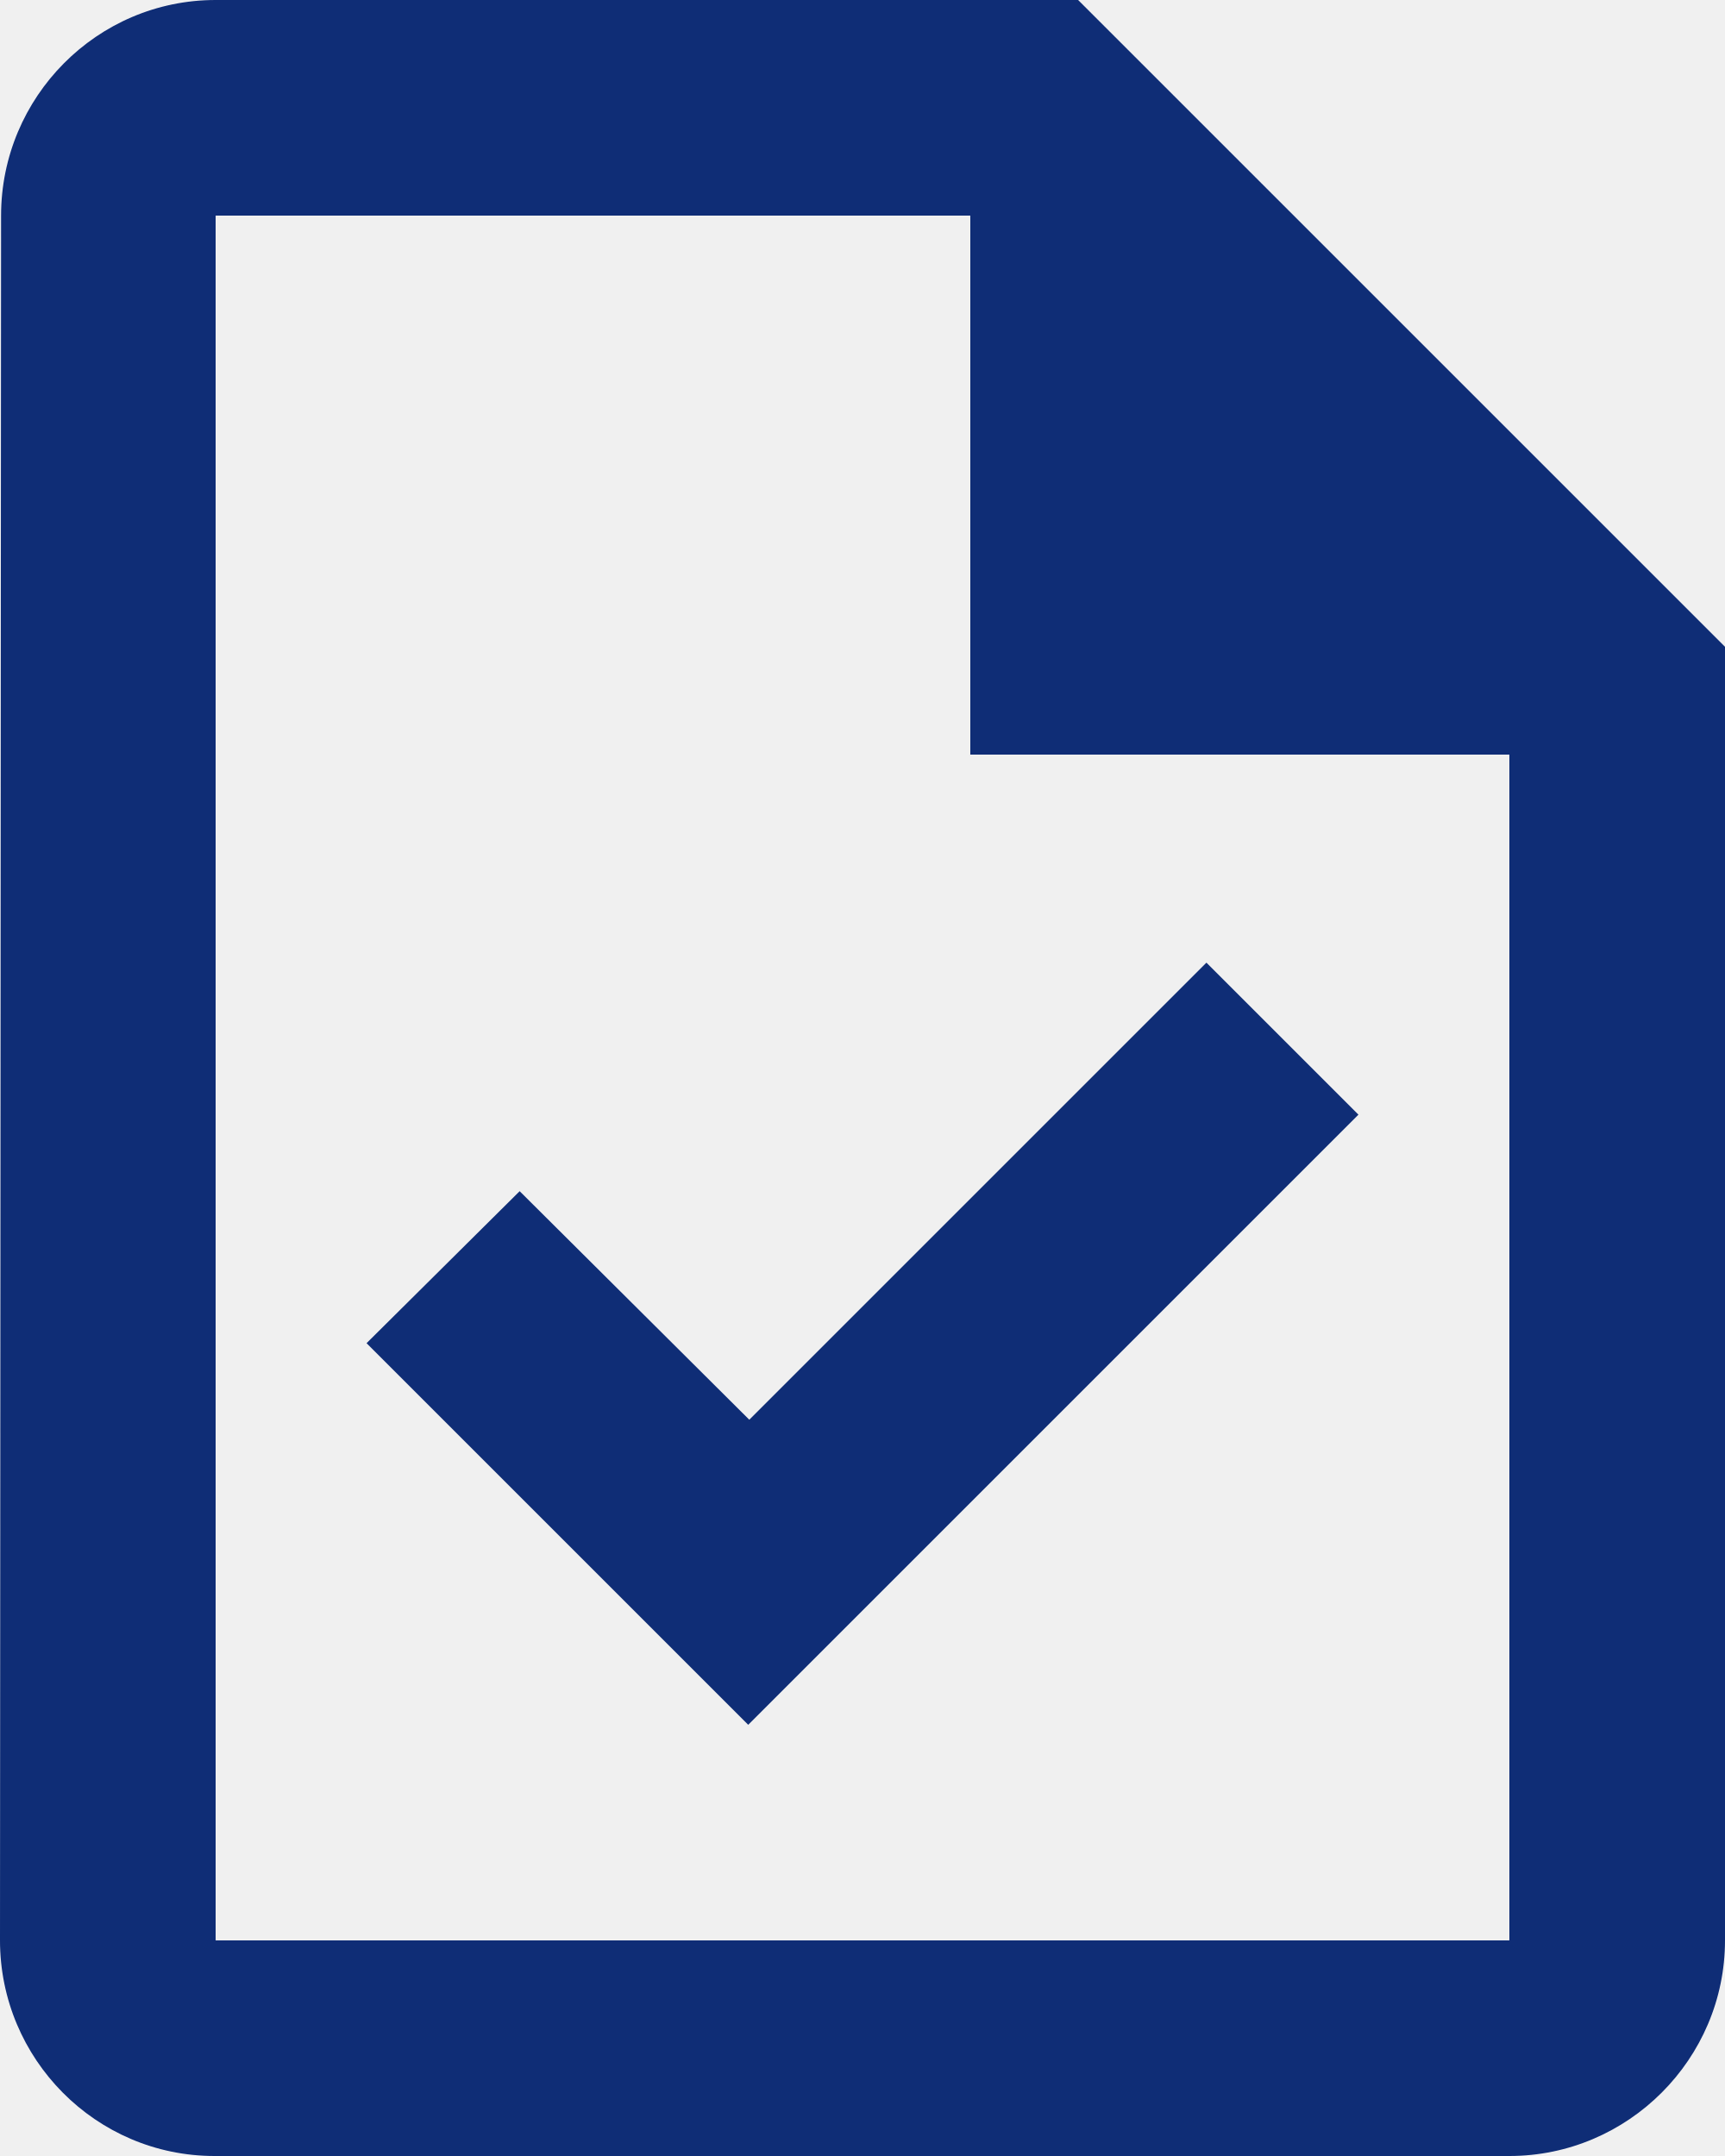
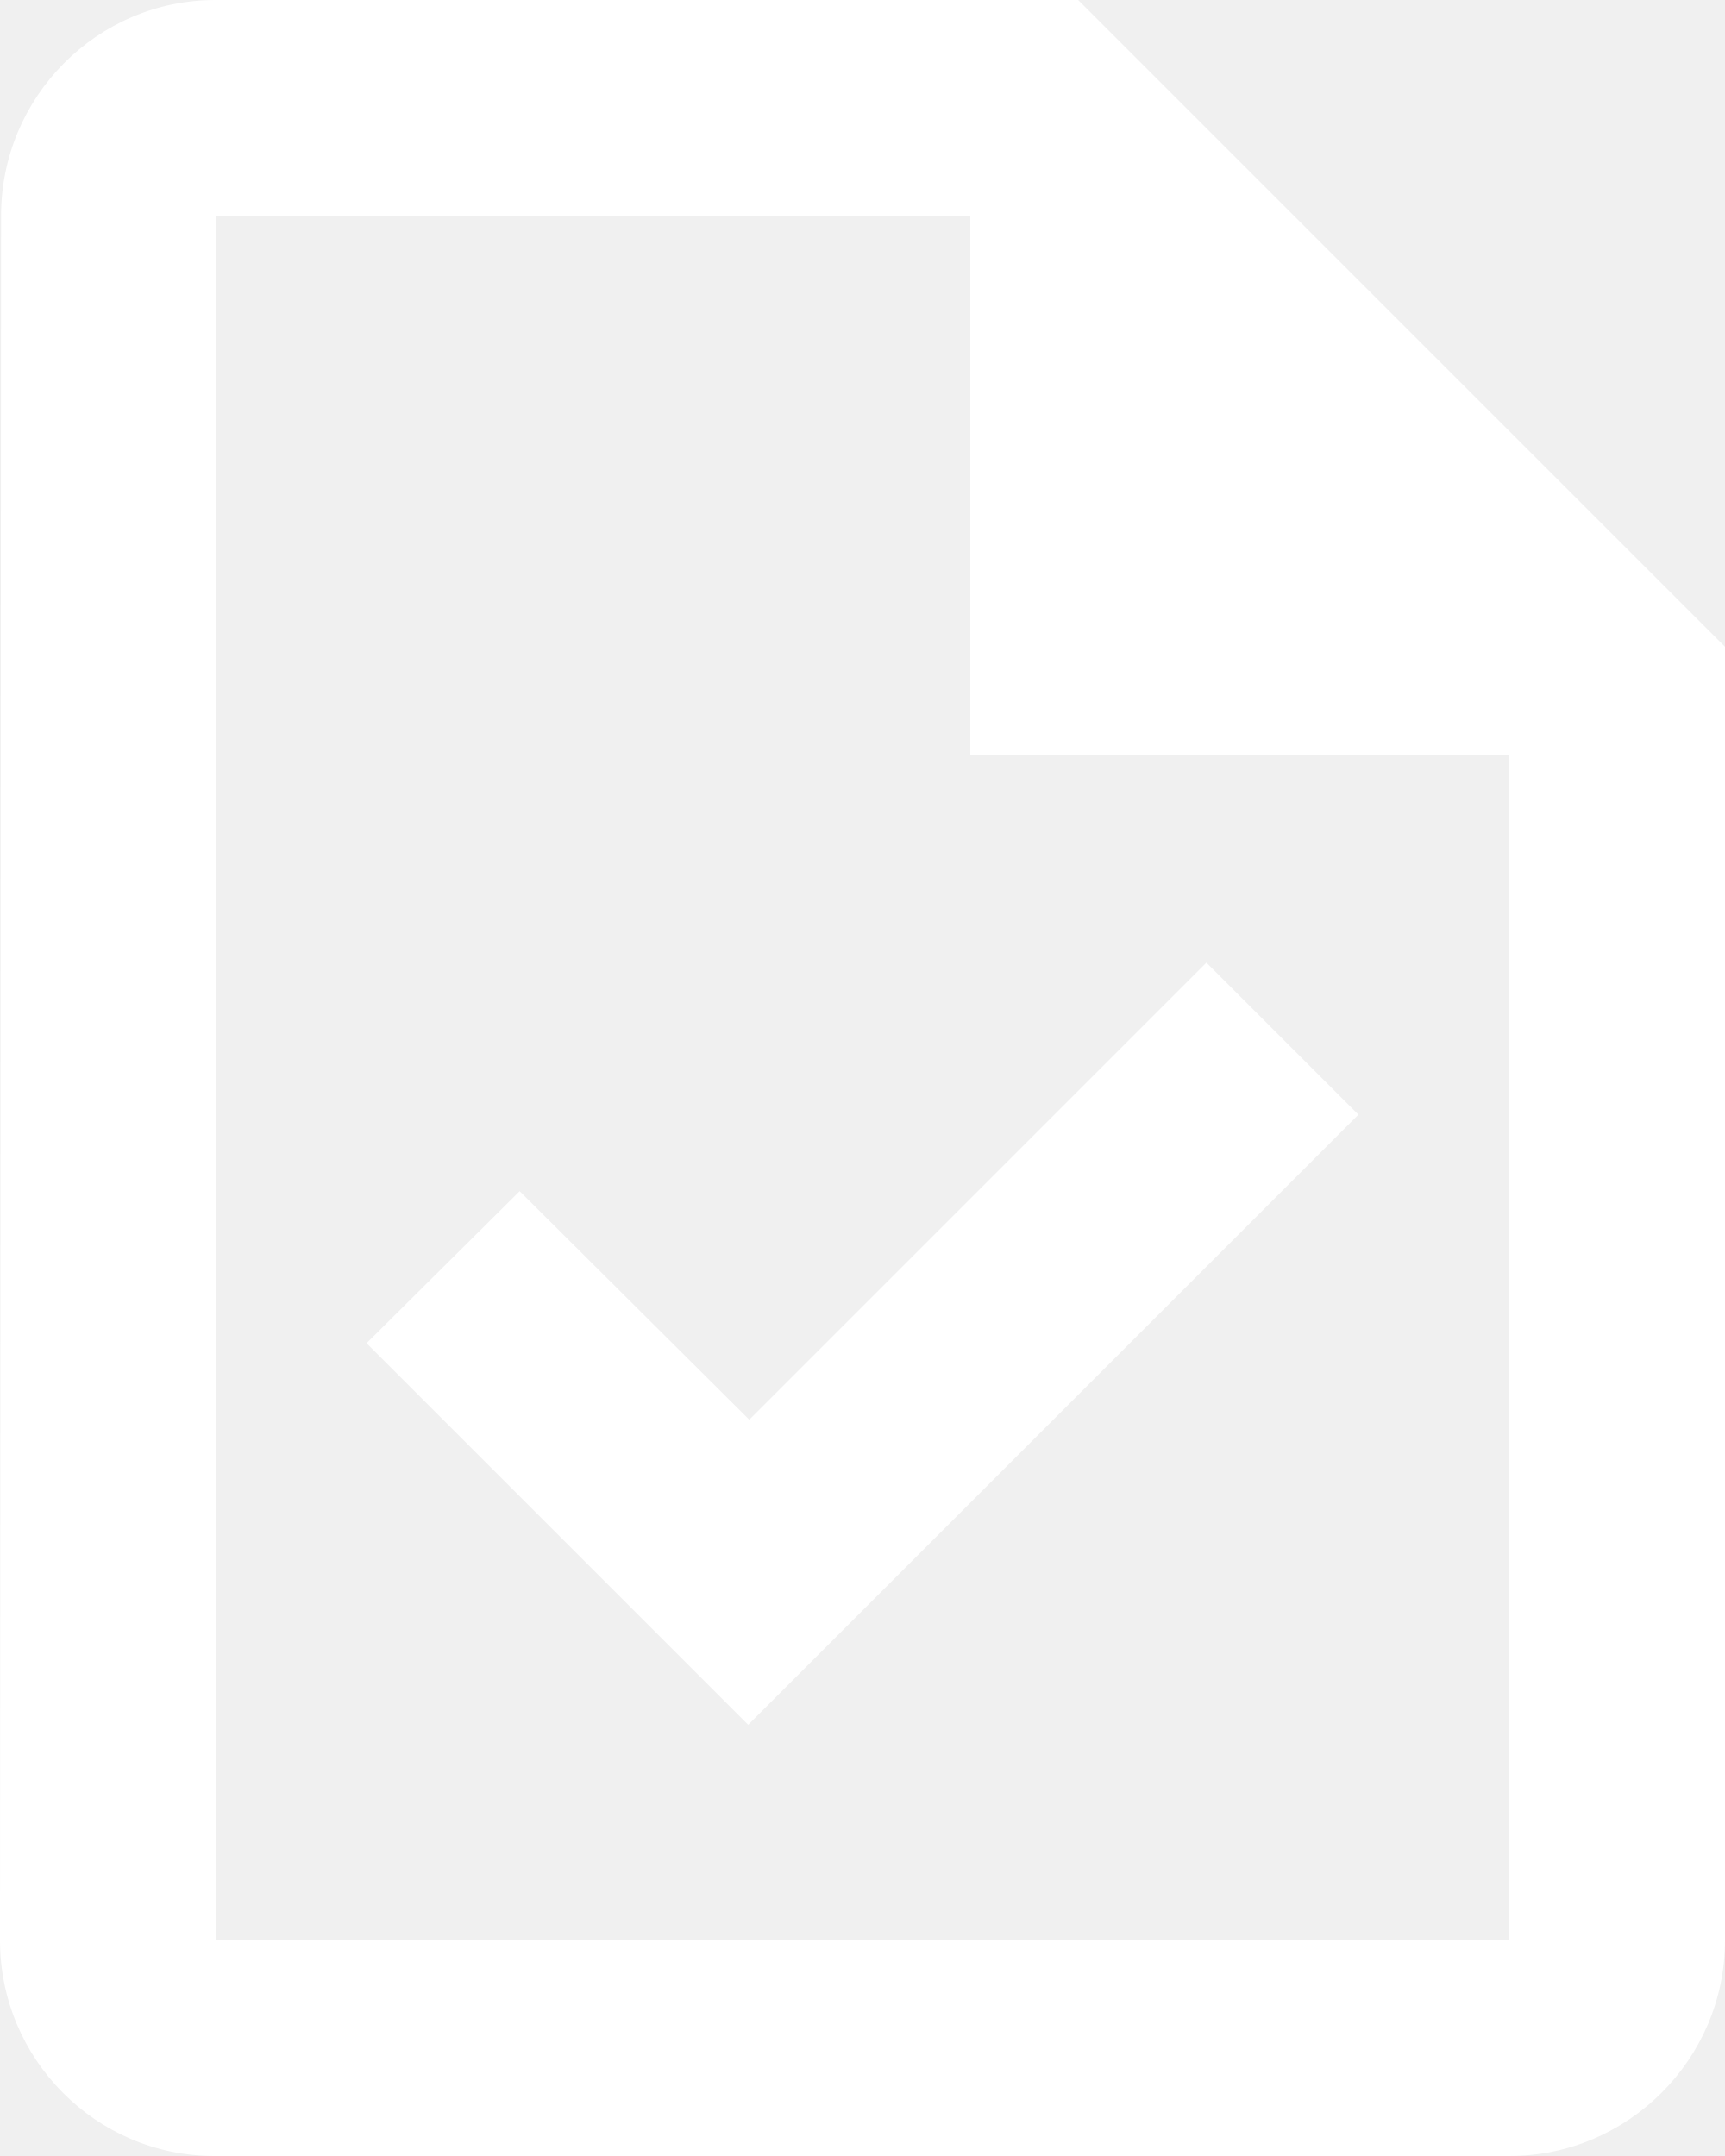
<svg xmlns="http://www.w3.org/2000/svg" width="16" height="20" viewBox="0 0 16 20" fill="none">
-   <path d="M10 0H2C0.9 0 0.01 0.9 0.01 2L0 18C0 19.1 0.89 20 1.99 20H14C15.1 20 16 19.1 16 18V6L10 0ZM14 18H2V2H9V7H14V18ZM4.82 11.05L3.4 12.46L6.94 16L12.6 10.34L11.19 8.93L6.95 13.17L4.82 11.05Z" fill="#0F2D76" />
+   <path d="M10 0H2C0.9 0 0.01 0.9 0.01 2L0 18C0 19.1 0.89 20 1.99 20H14C15.1 20 16 19.1 16 18V6L10 0ZM14 18H2V2H9V7H14V18ZM4.82 11.05L3.4 12.46L6.94 16L12.6 10.34L11.19 8.93L6.95 13.17L4.82 11.05Z" fill="#ffffff" />
</svg>
